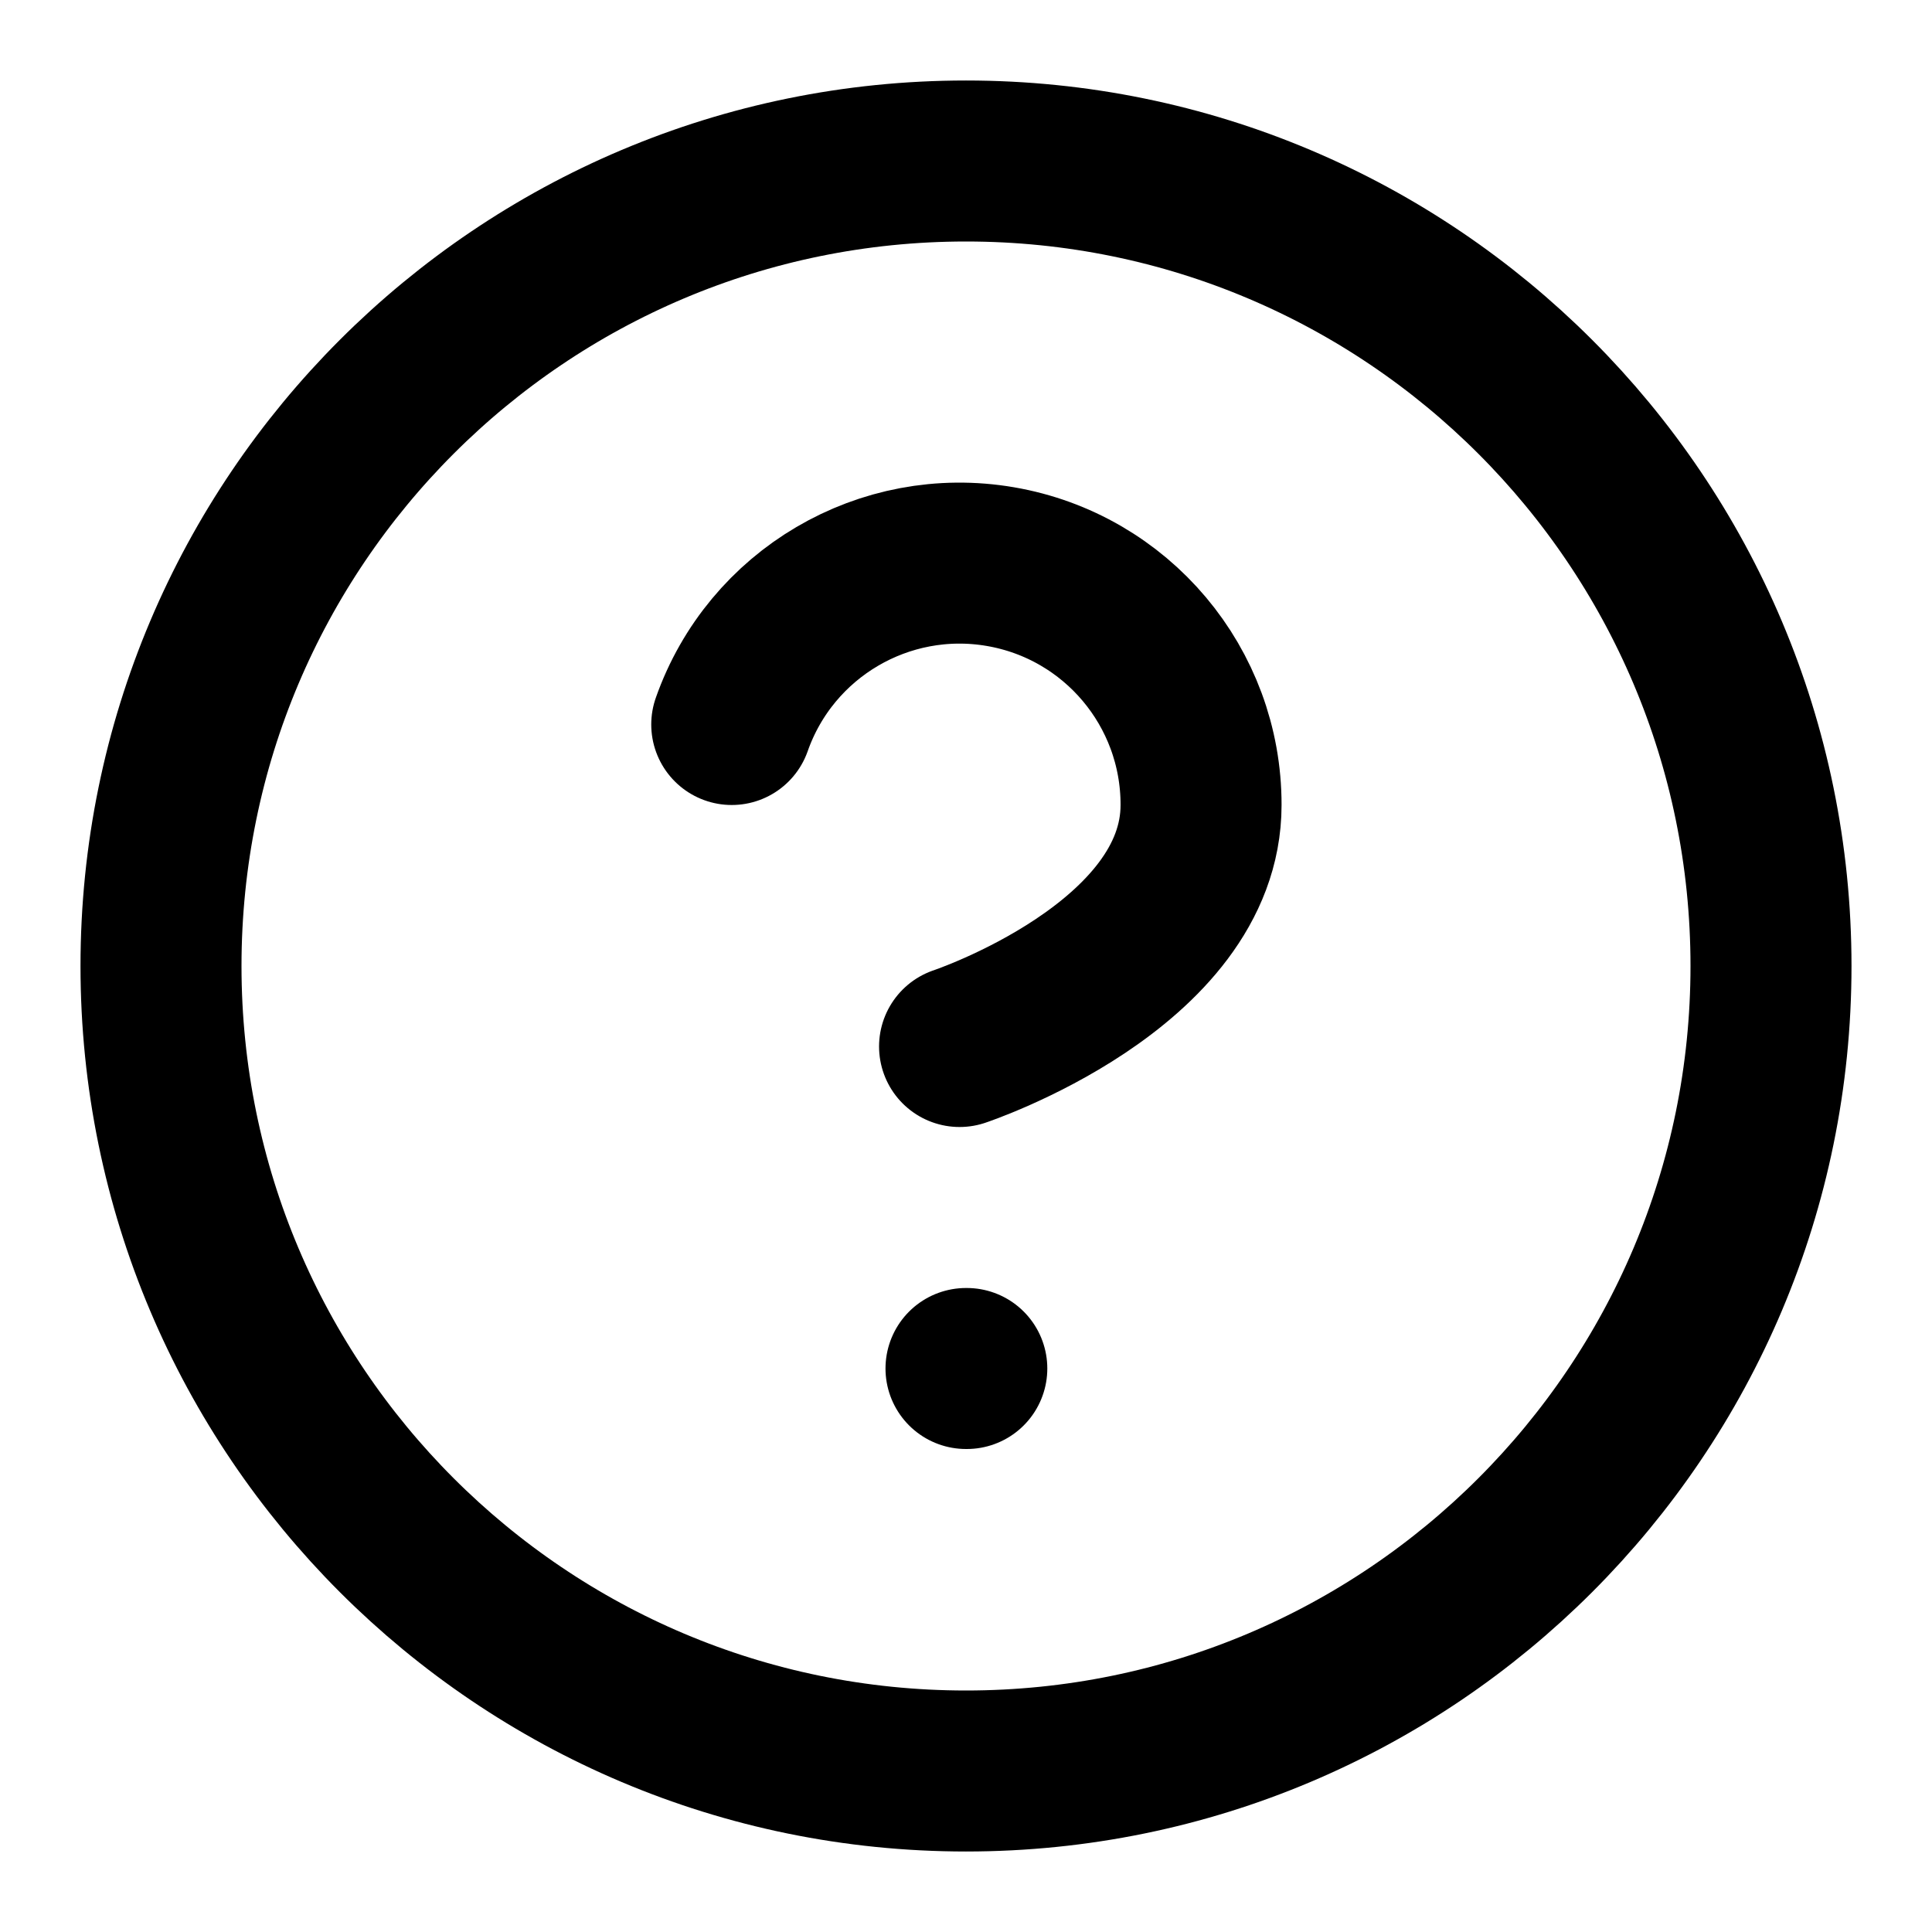
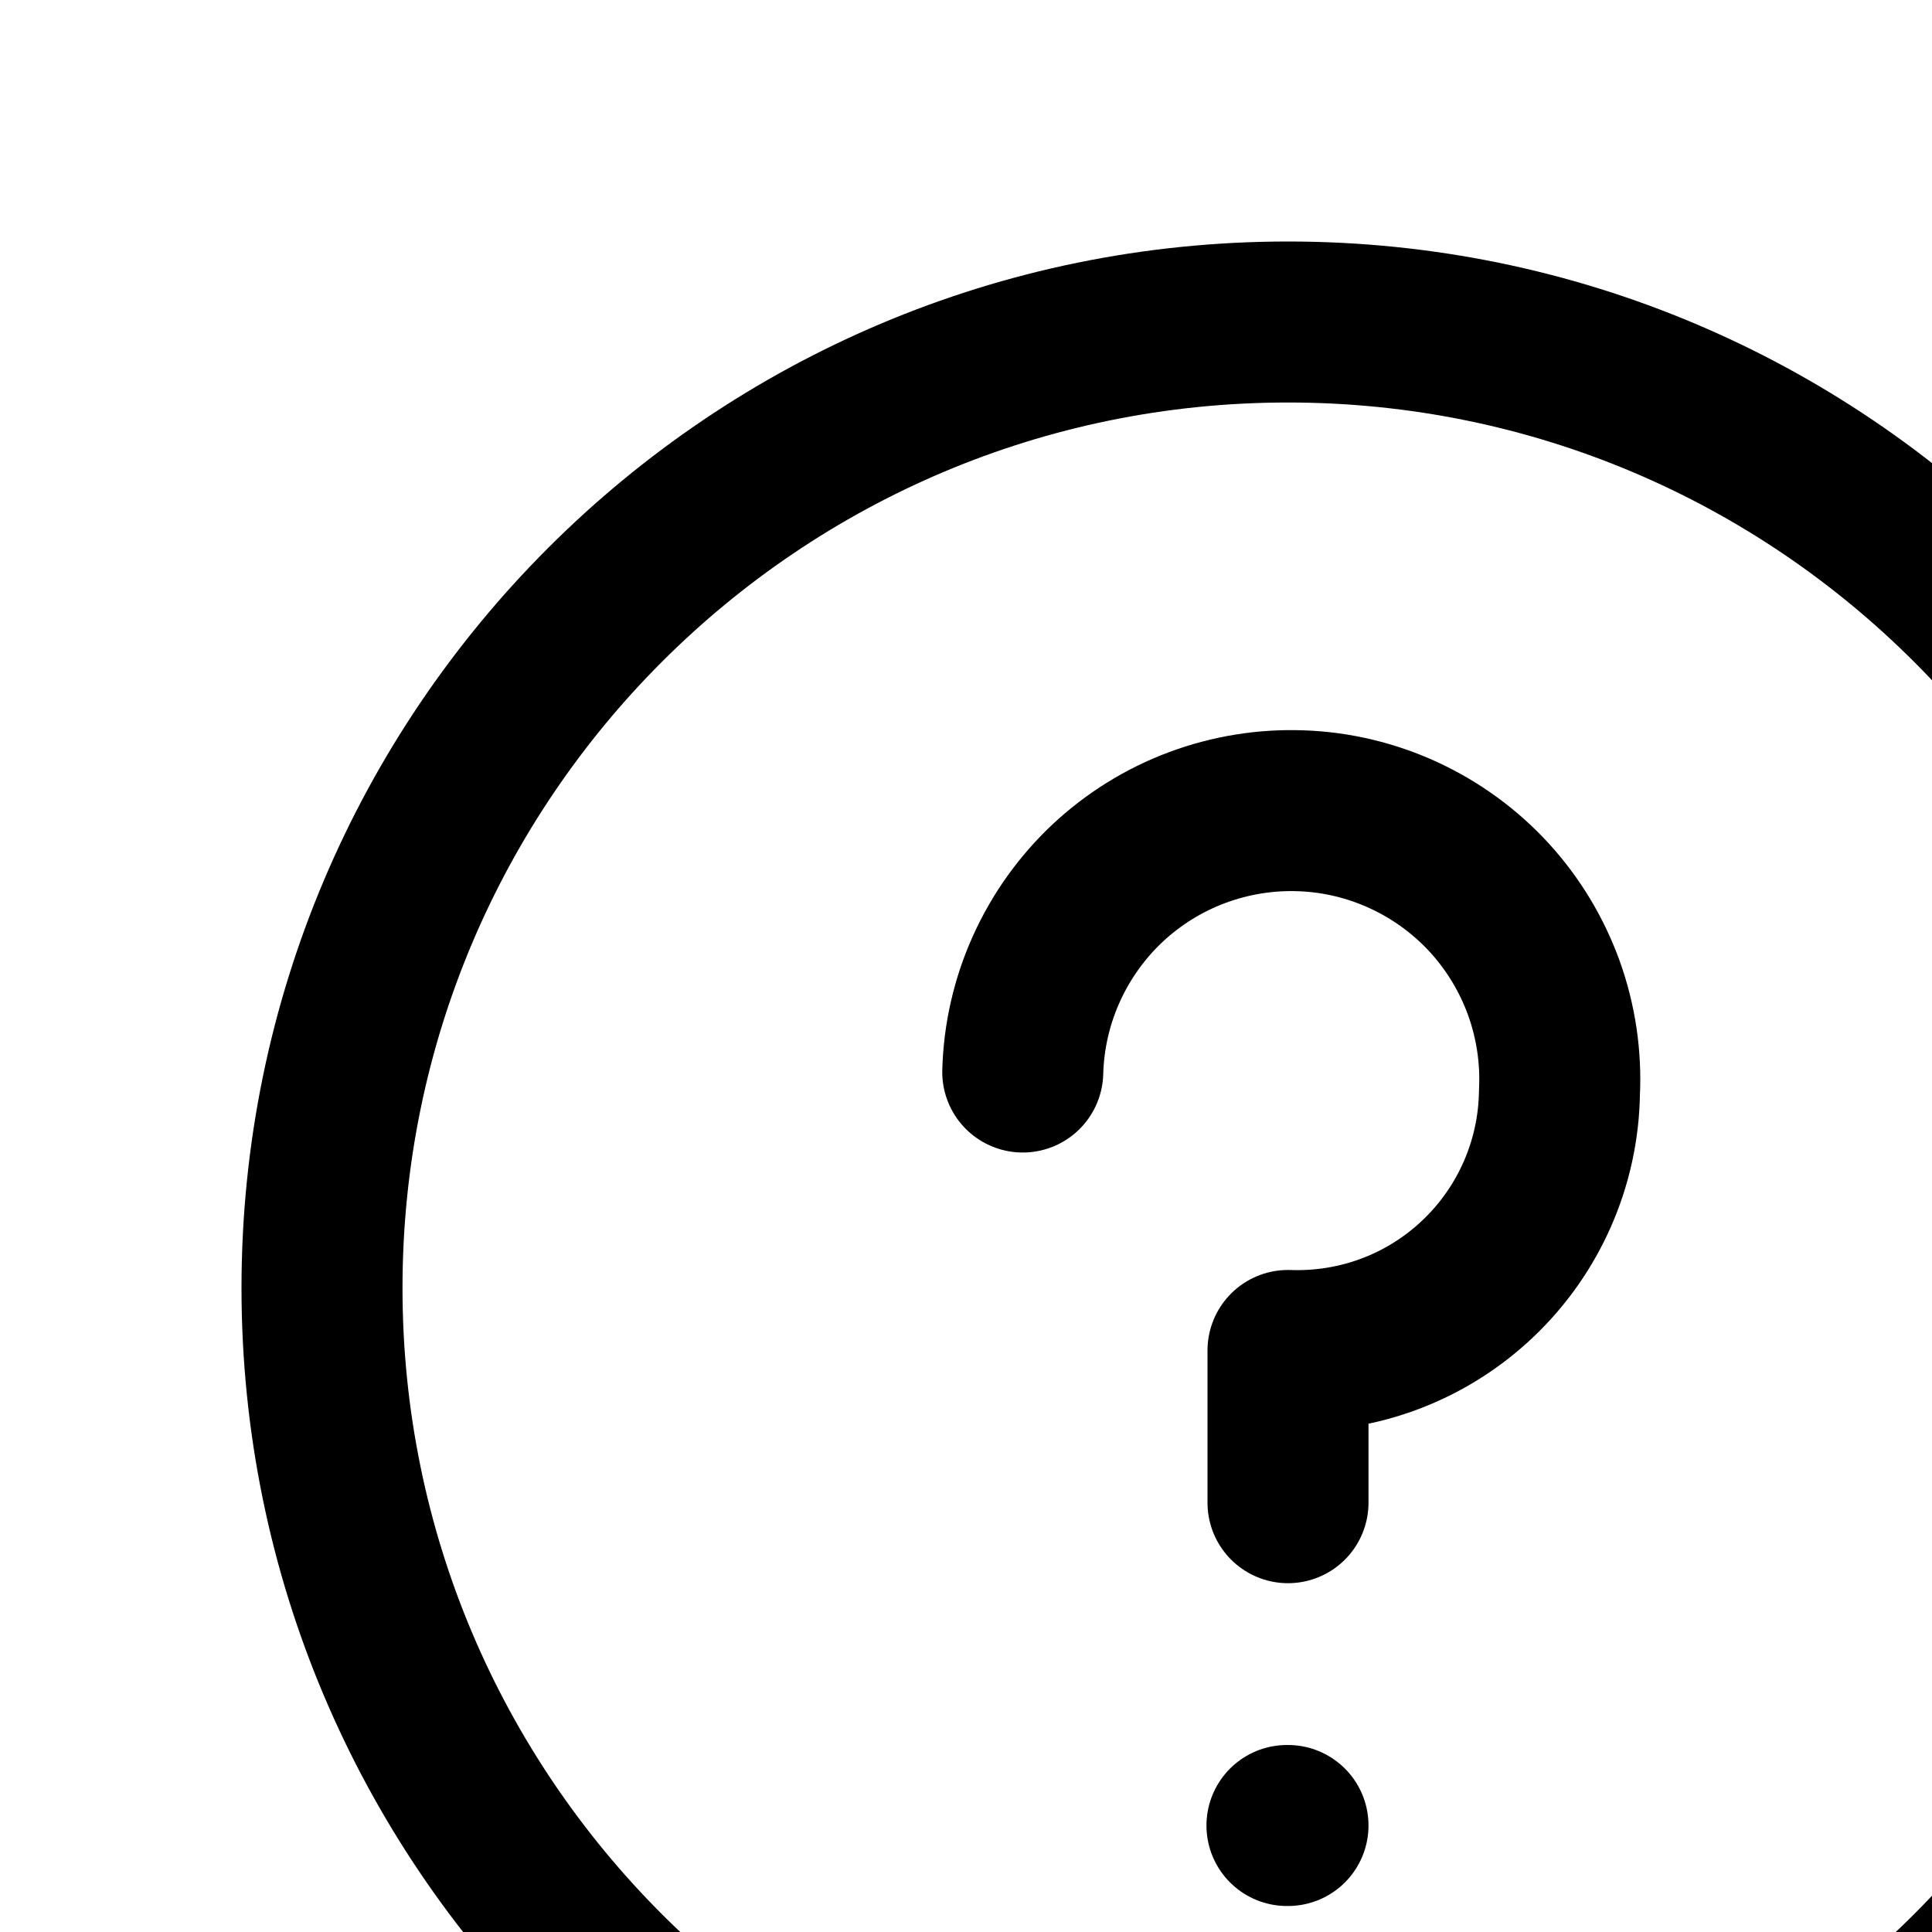
- <svg xmlns="http://www.w3.org/2000/svg" width="24" height="24" viewBox="0 0 24 24" fill="none" stroke="currentColor" stroke-width="2" stroke-linecap="round" stroke-linejoin="round">
-   <circle cx="12" cy="12" r="10" />
-   <path d="M9.09 9a3 3 0 0 1 5.83 1c0 2-3 3-3 3" />
-   <path d="M12 17h.01" />
+ <svg xmlns="http://www.w3.org/2000/svg" viewBox="0 0 24 24" fill="none" stroke="currentColor" stroke-width="2" stroke-linecap="round" stroke-linejoin="round">
+   <path d="M12.705 13.317C12.717 12.876 12.816 12.441 12.997 12.039C13.178 11.636 13.437 11.273 13.758 10.971C14.081 10.669 14.459 10.434 14.873 10.28C15.286 10.126 15.726 10.055 16.168 10.072C16.609 10.088 17.042 10.193 17.442 10.378C17.843 10.564 18.203 10.827 18.501 11.152C18.799 11.478 19.029 11.86 19.179 12.275C19.328 12.69 19.394 13.131 19.372 13.572C19.366 14.005 19.273 14.433 19.099 14.83C18.925 15.227 18.674 15.585 18.36 15.883C18.046 16.182 17.675 16.415 17.27 16.568C16.865 16.721 16.433 16.791 16 16.776V18.667M15.987 22.677H16M28 16C28 22.627 22.627 28 16 28C9.373 28 4 22.627 4 16C4 9.373 9.373 4 16 4C22.627 4 28 9.373 28 16Z" />
</svg>
